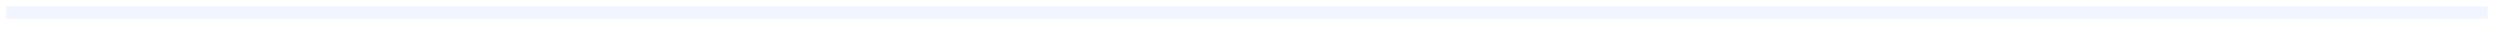
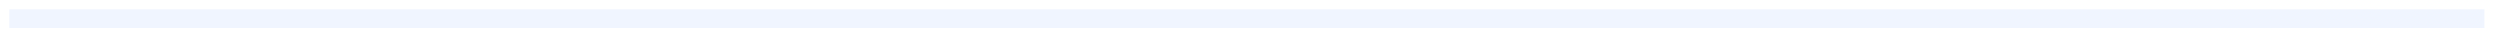
- <svg xmlns="http://www.w3.org/2000/svg" version="1.1" width="401px" height="5px">
-   <g transform="matrix(1 0 0 1 -9 -1508 )">
-     <path d="M 10 1510  L 408 1510  " stroke-width="2" stroke="#6699ff" fill="none" stroke-opacity="0.098" />
+ <svg xmlns="http://www.w3.org/2000/svg" version="1.1" width="402px" height="7px">
+   <g transform="matrix(1 0 0 1 -401.5 -330.5 )">
+     <path d="M 403 333.5  L 801 333.5  " stroke-width="3" stroke="#6699ff" fill="none" stroke-opacity="0.098" />
  </g>
</svg>
